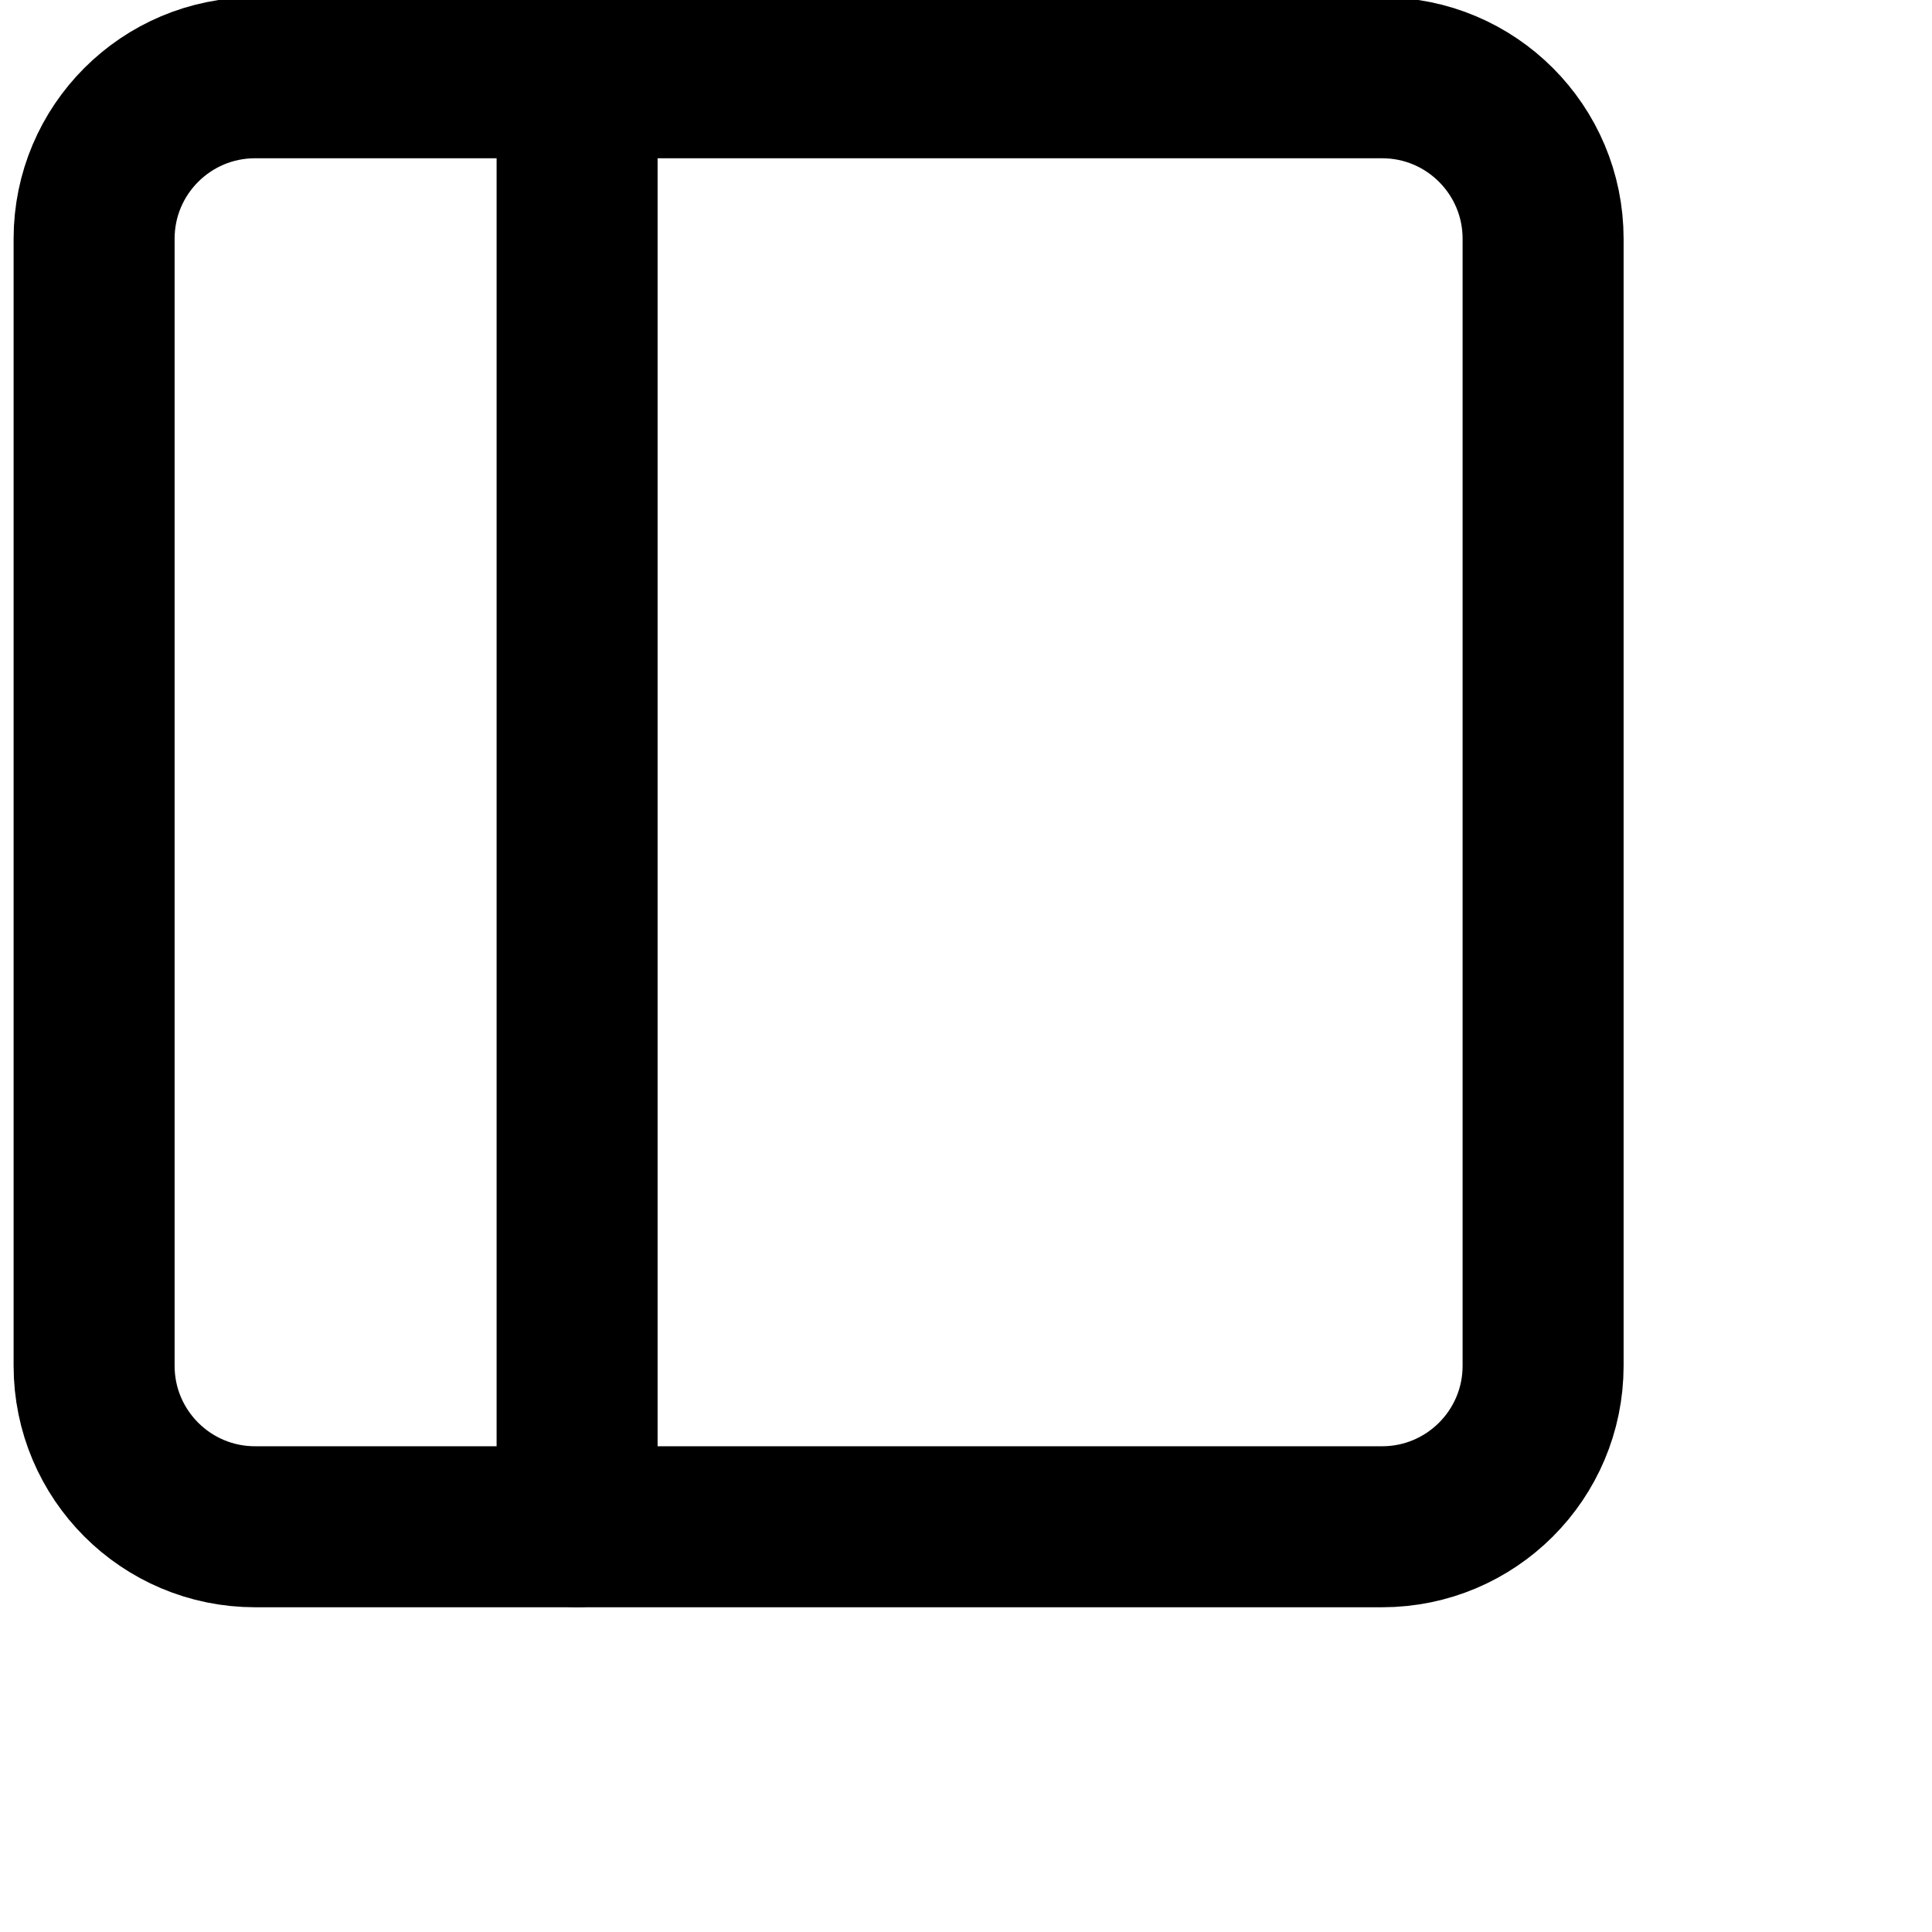
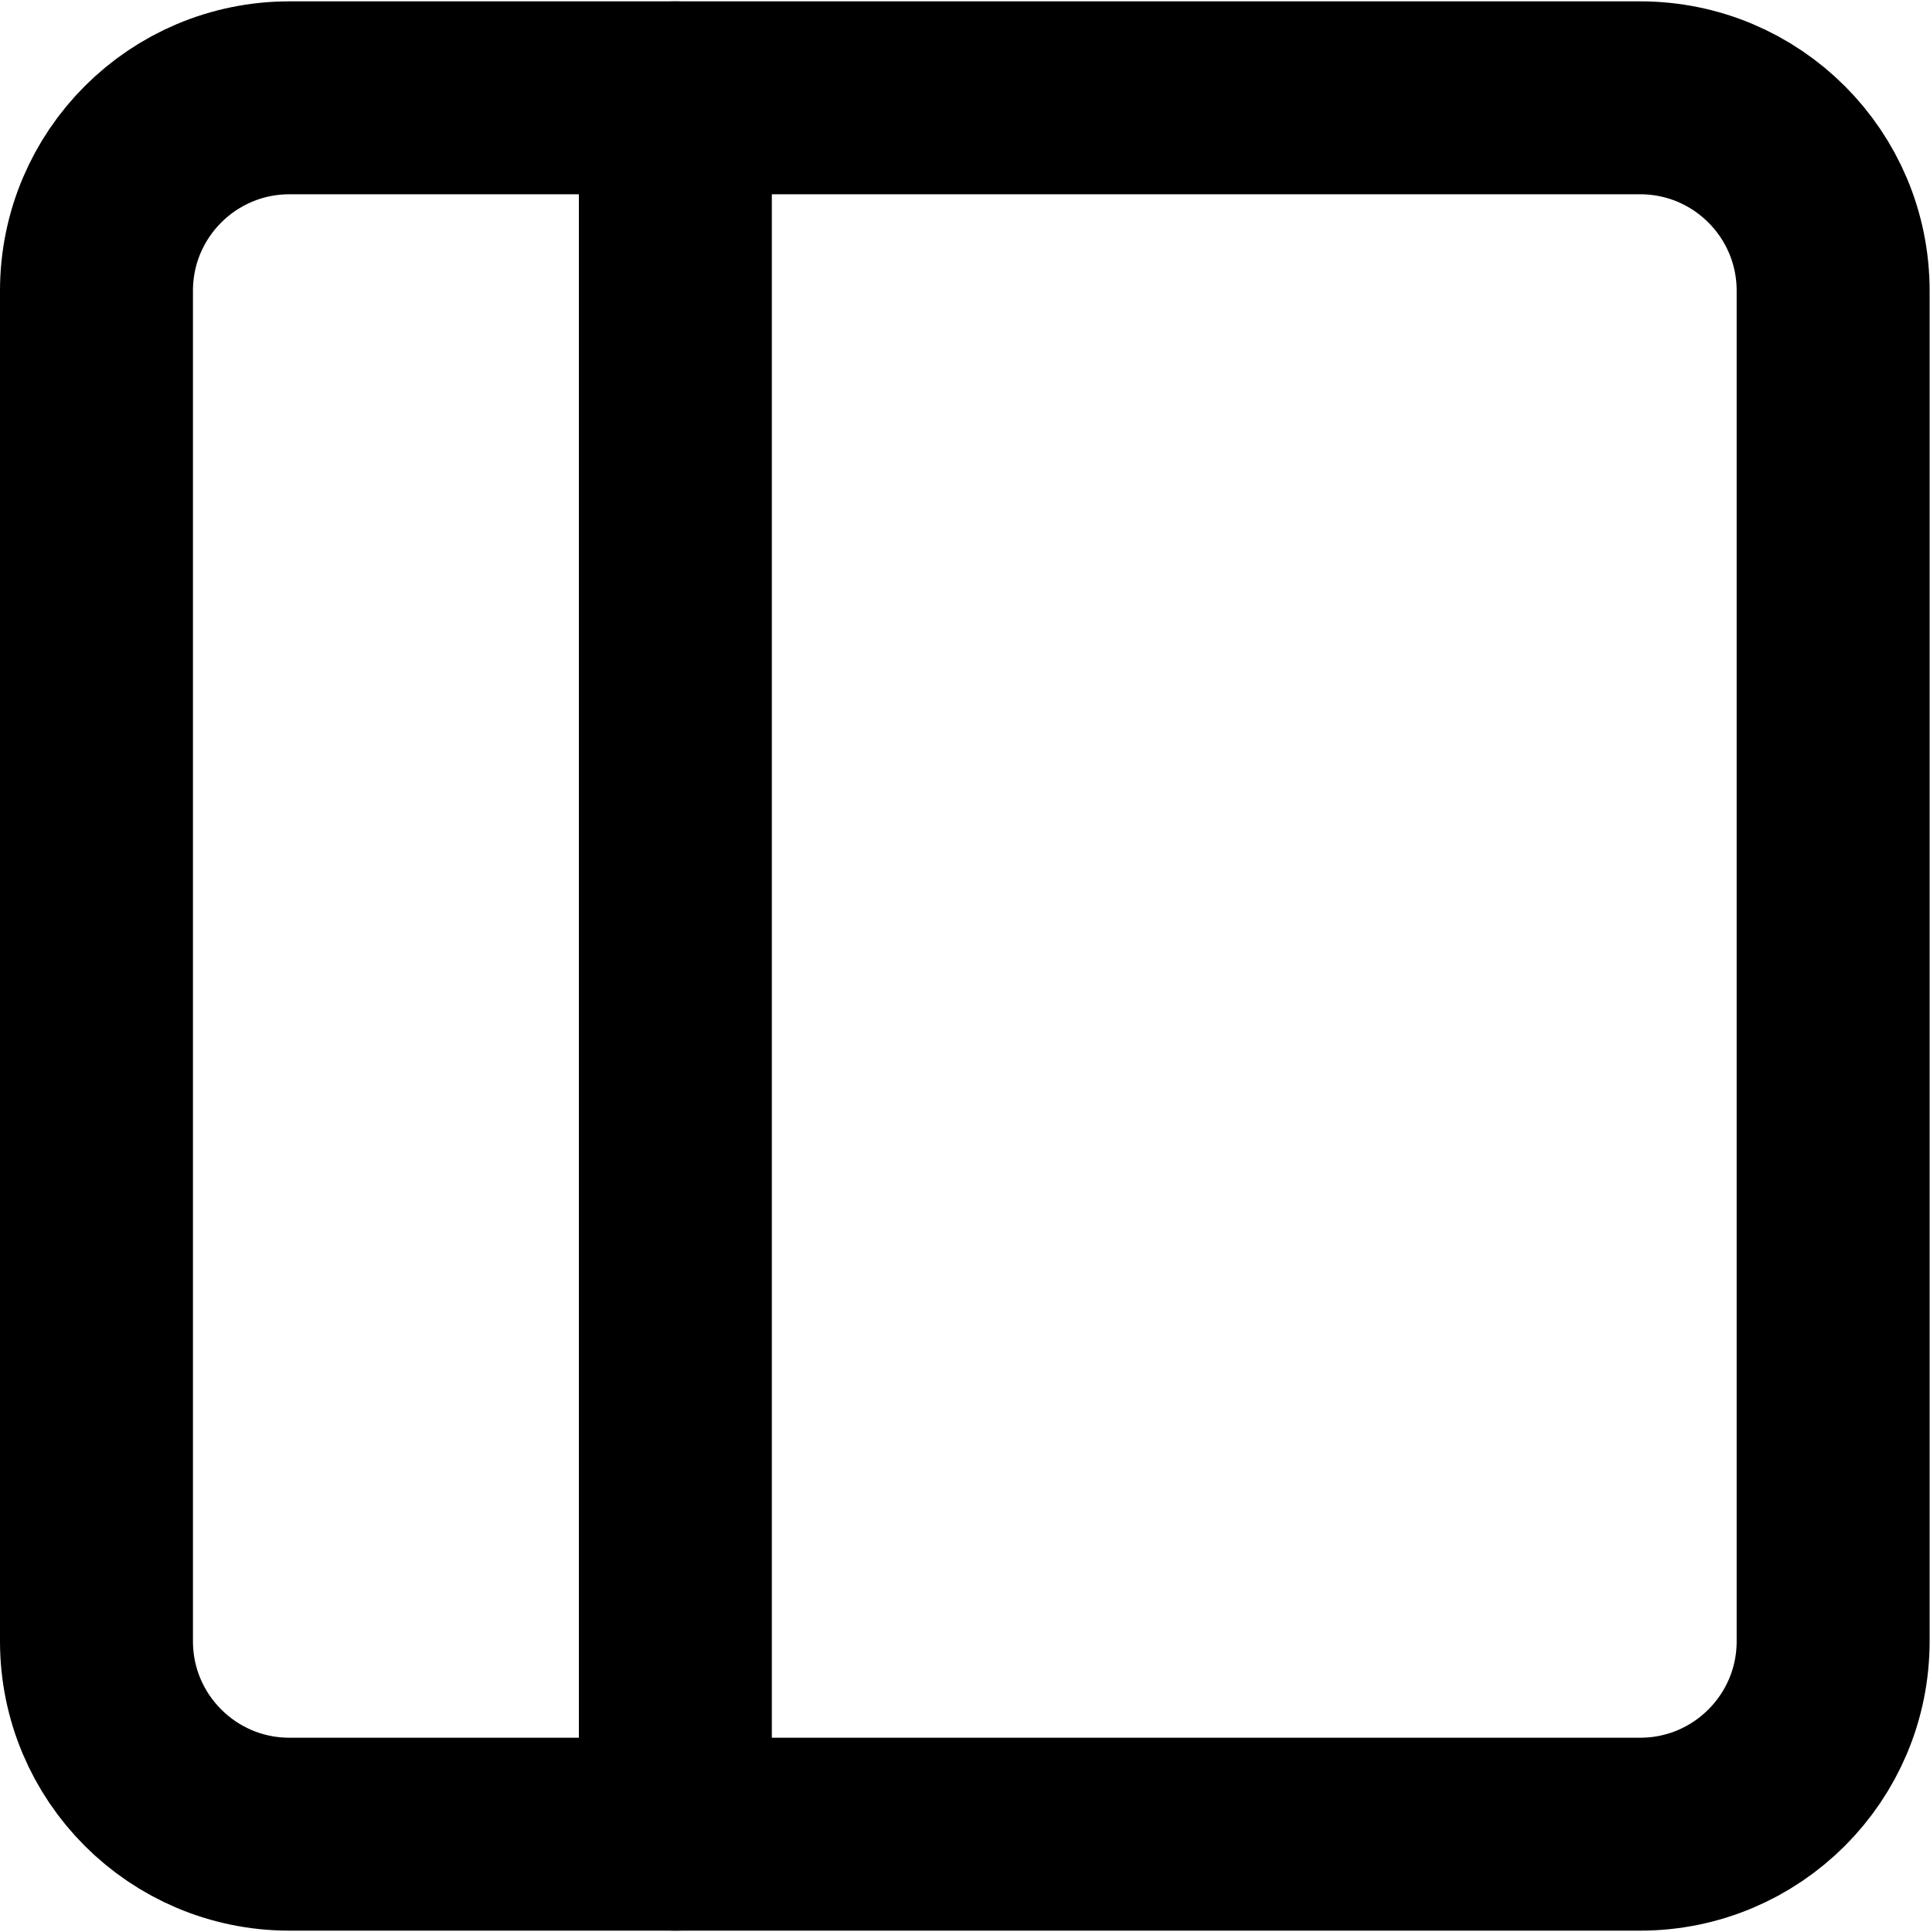
- <svg xmlns="http://www.w3.org/2000/svg" width="24" height="24" viewBox="0 0 24 24" fill="none" stroke="currentColor" stroke-width="2" stroke-linecap="round" stroke-linejoin="round" class="feather feather-sidebar" version="1.1" id="svg6">
+ <svg xmlns="http://www.w3.org/2000/svg" width="20" height="20.028" viewBox="0 0 20 20.028" class="feather feather-sidebar" version="1.1" id="svg6" style="fill:none;stroke:currentColor;stroke-width:2;stroke-linecap:round;stroke-linejoin:round">
  <defs id="defs10" />
-   <rect x="1.169" y="0.966" width="18" height="18" rx="2" ry="2" id="rect2" />
-   <line x1="7.169" y1="0.966" x2="7.169" y2="18.966" id="line4" />
+   <rect x="1" y="1.014" width="18" height="18" rx="2" ry="2" id="rect2" />
+   <line x1="7" y1="1.014" x2="7" y2="19.014" id="line4" />
</svg>
